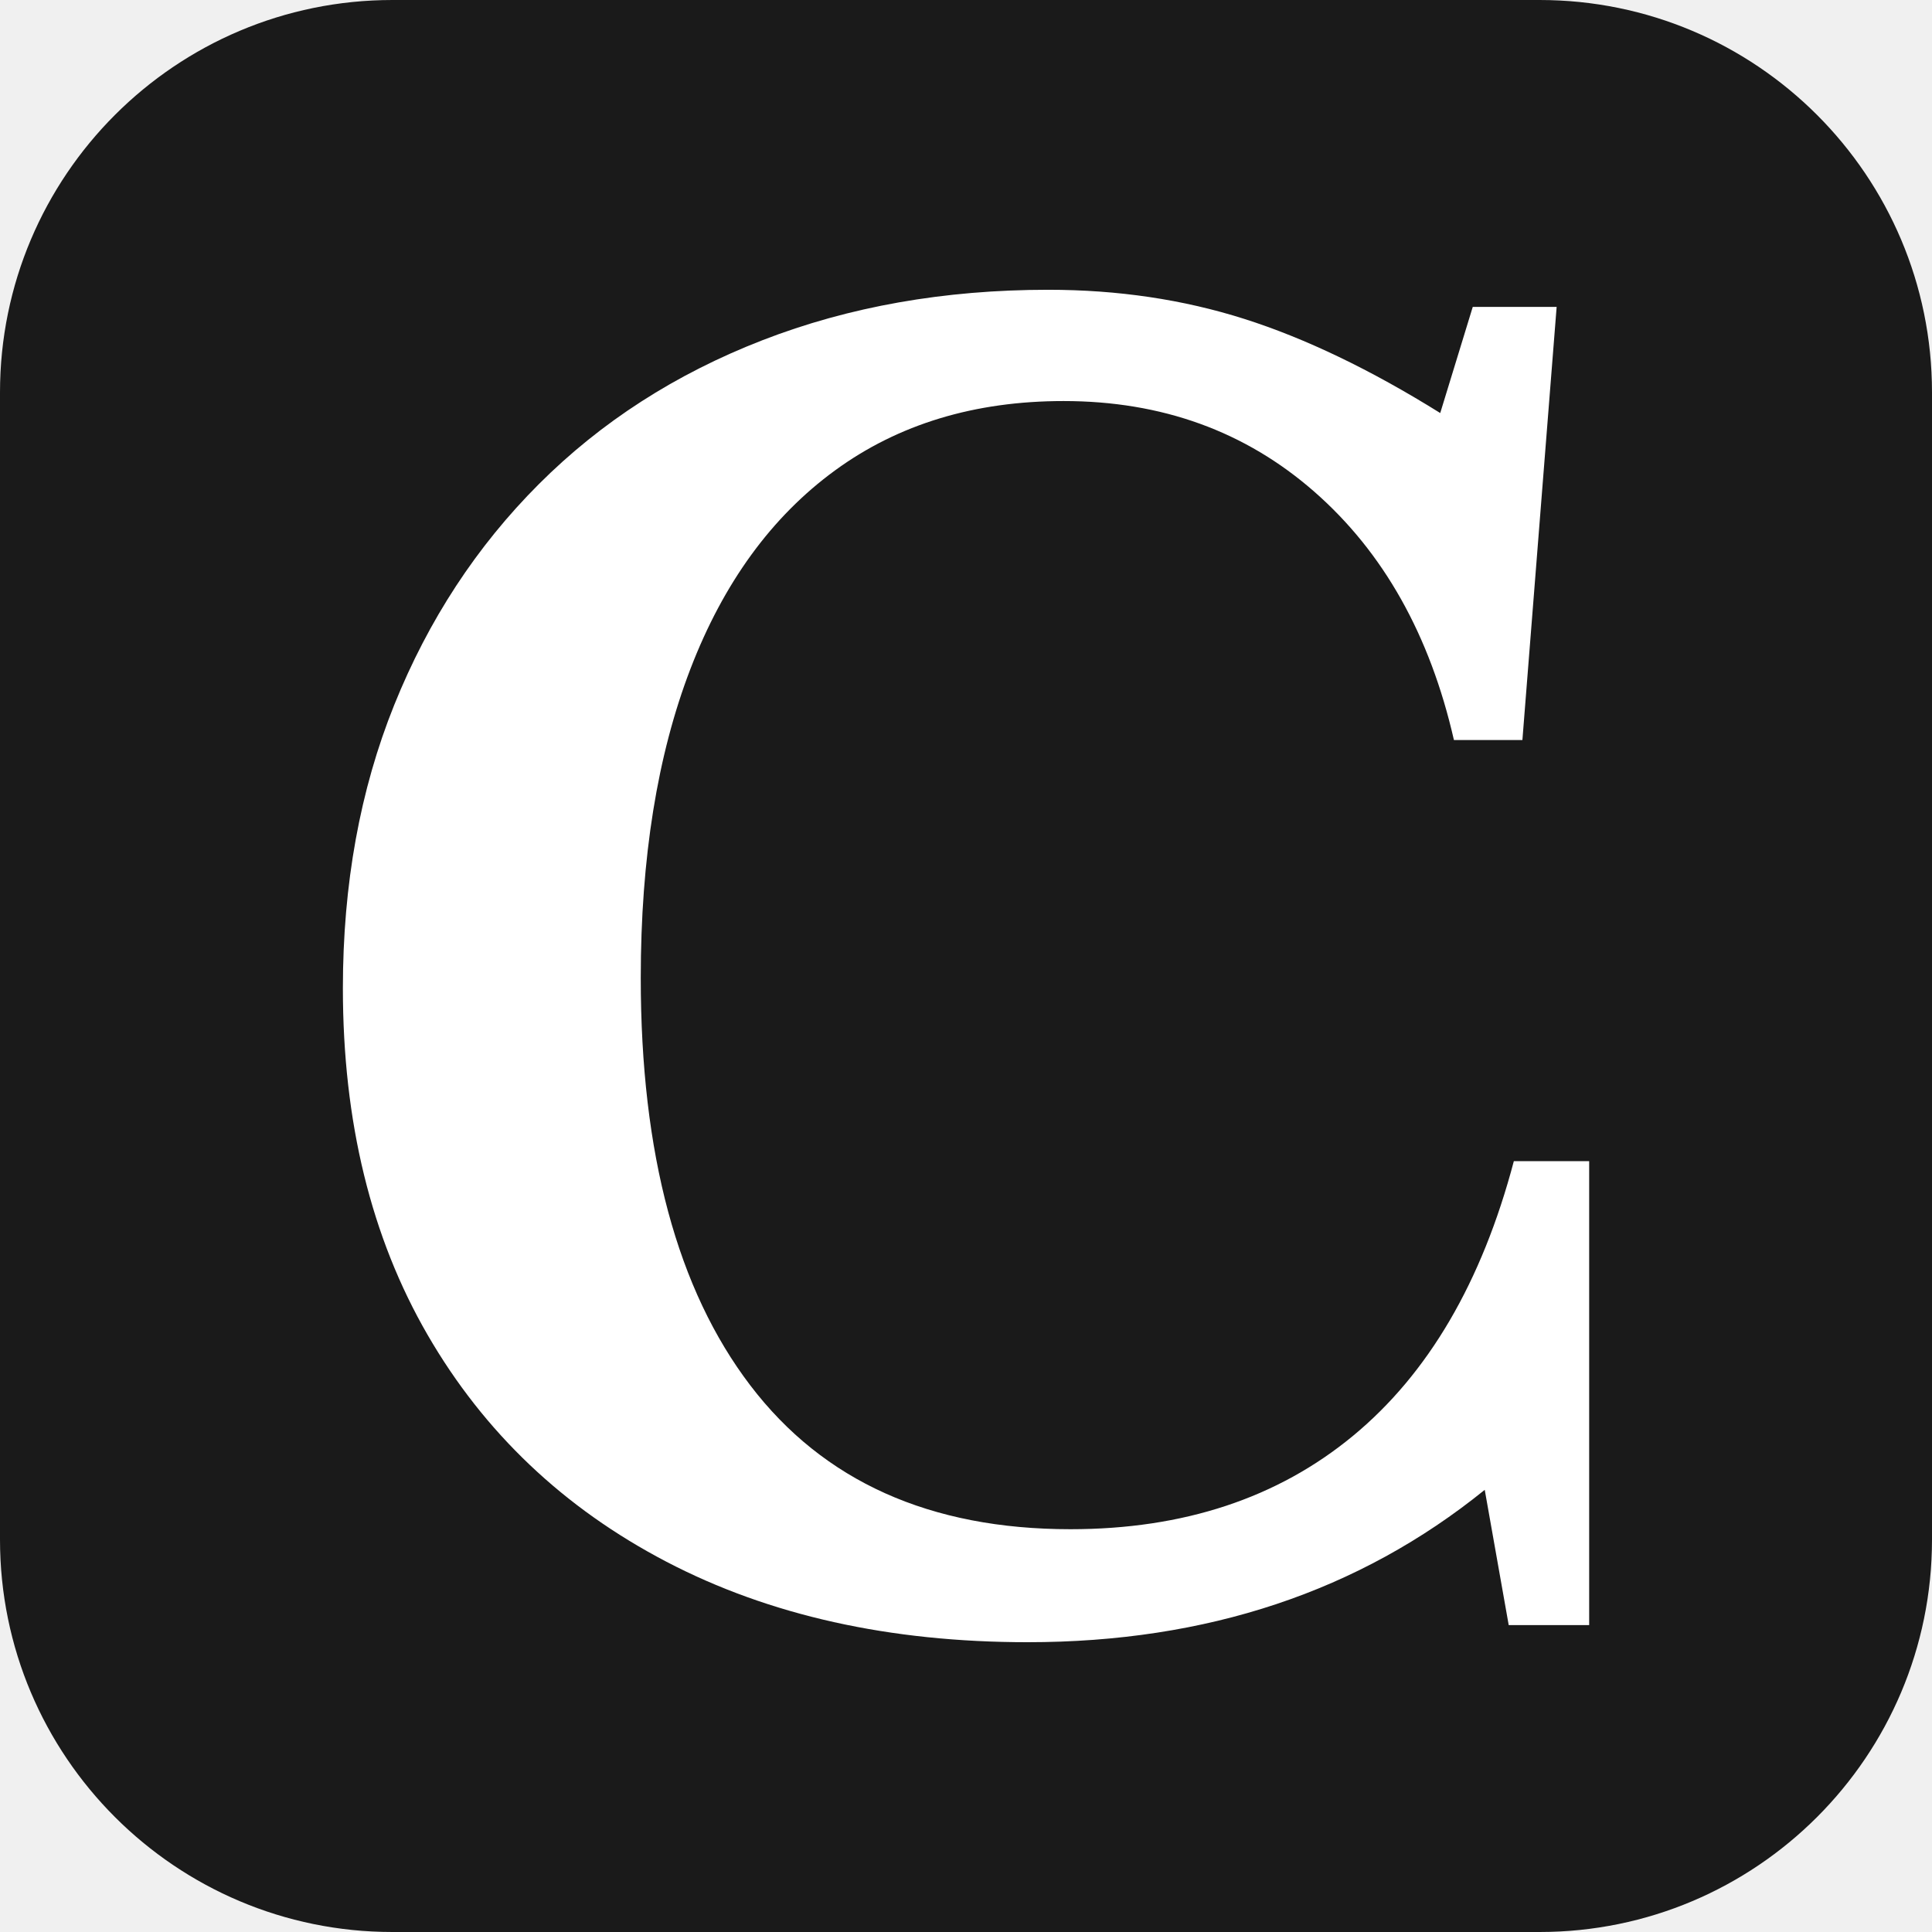
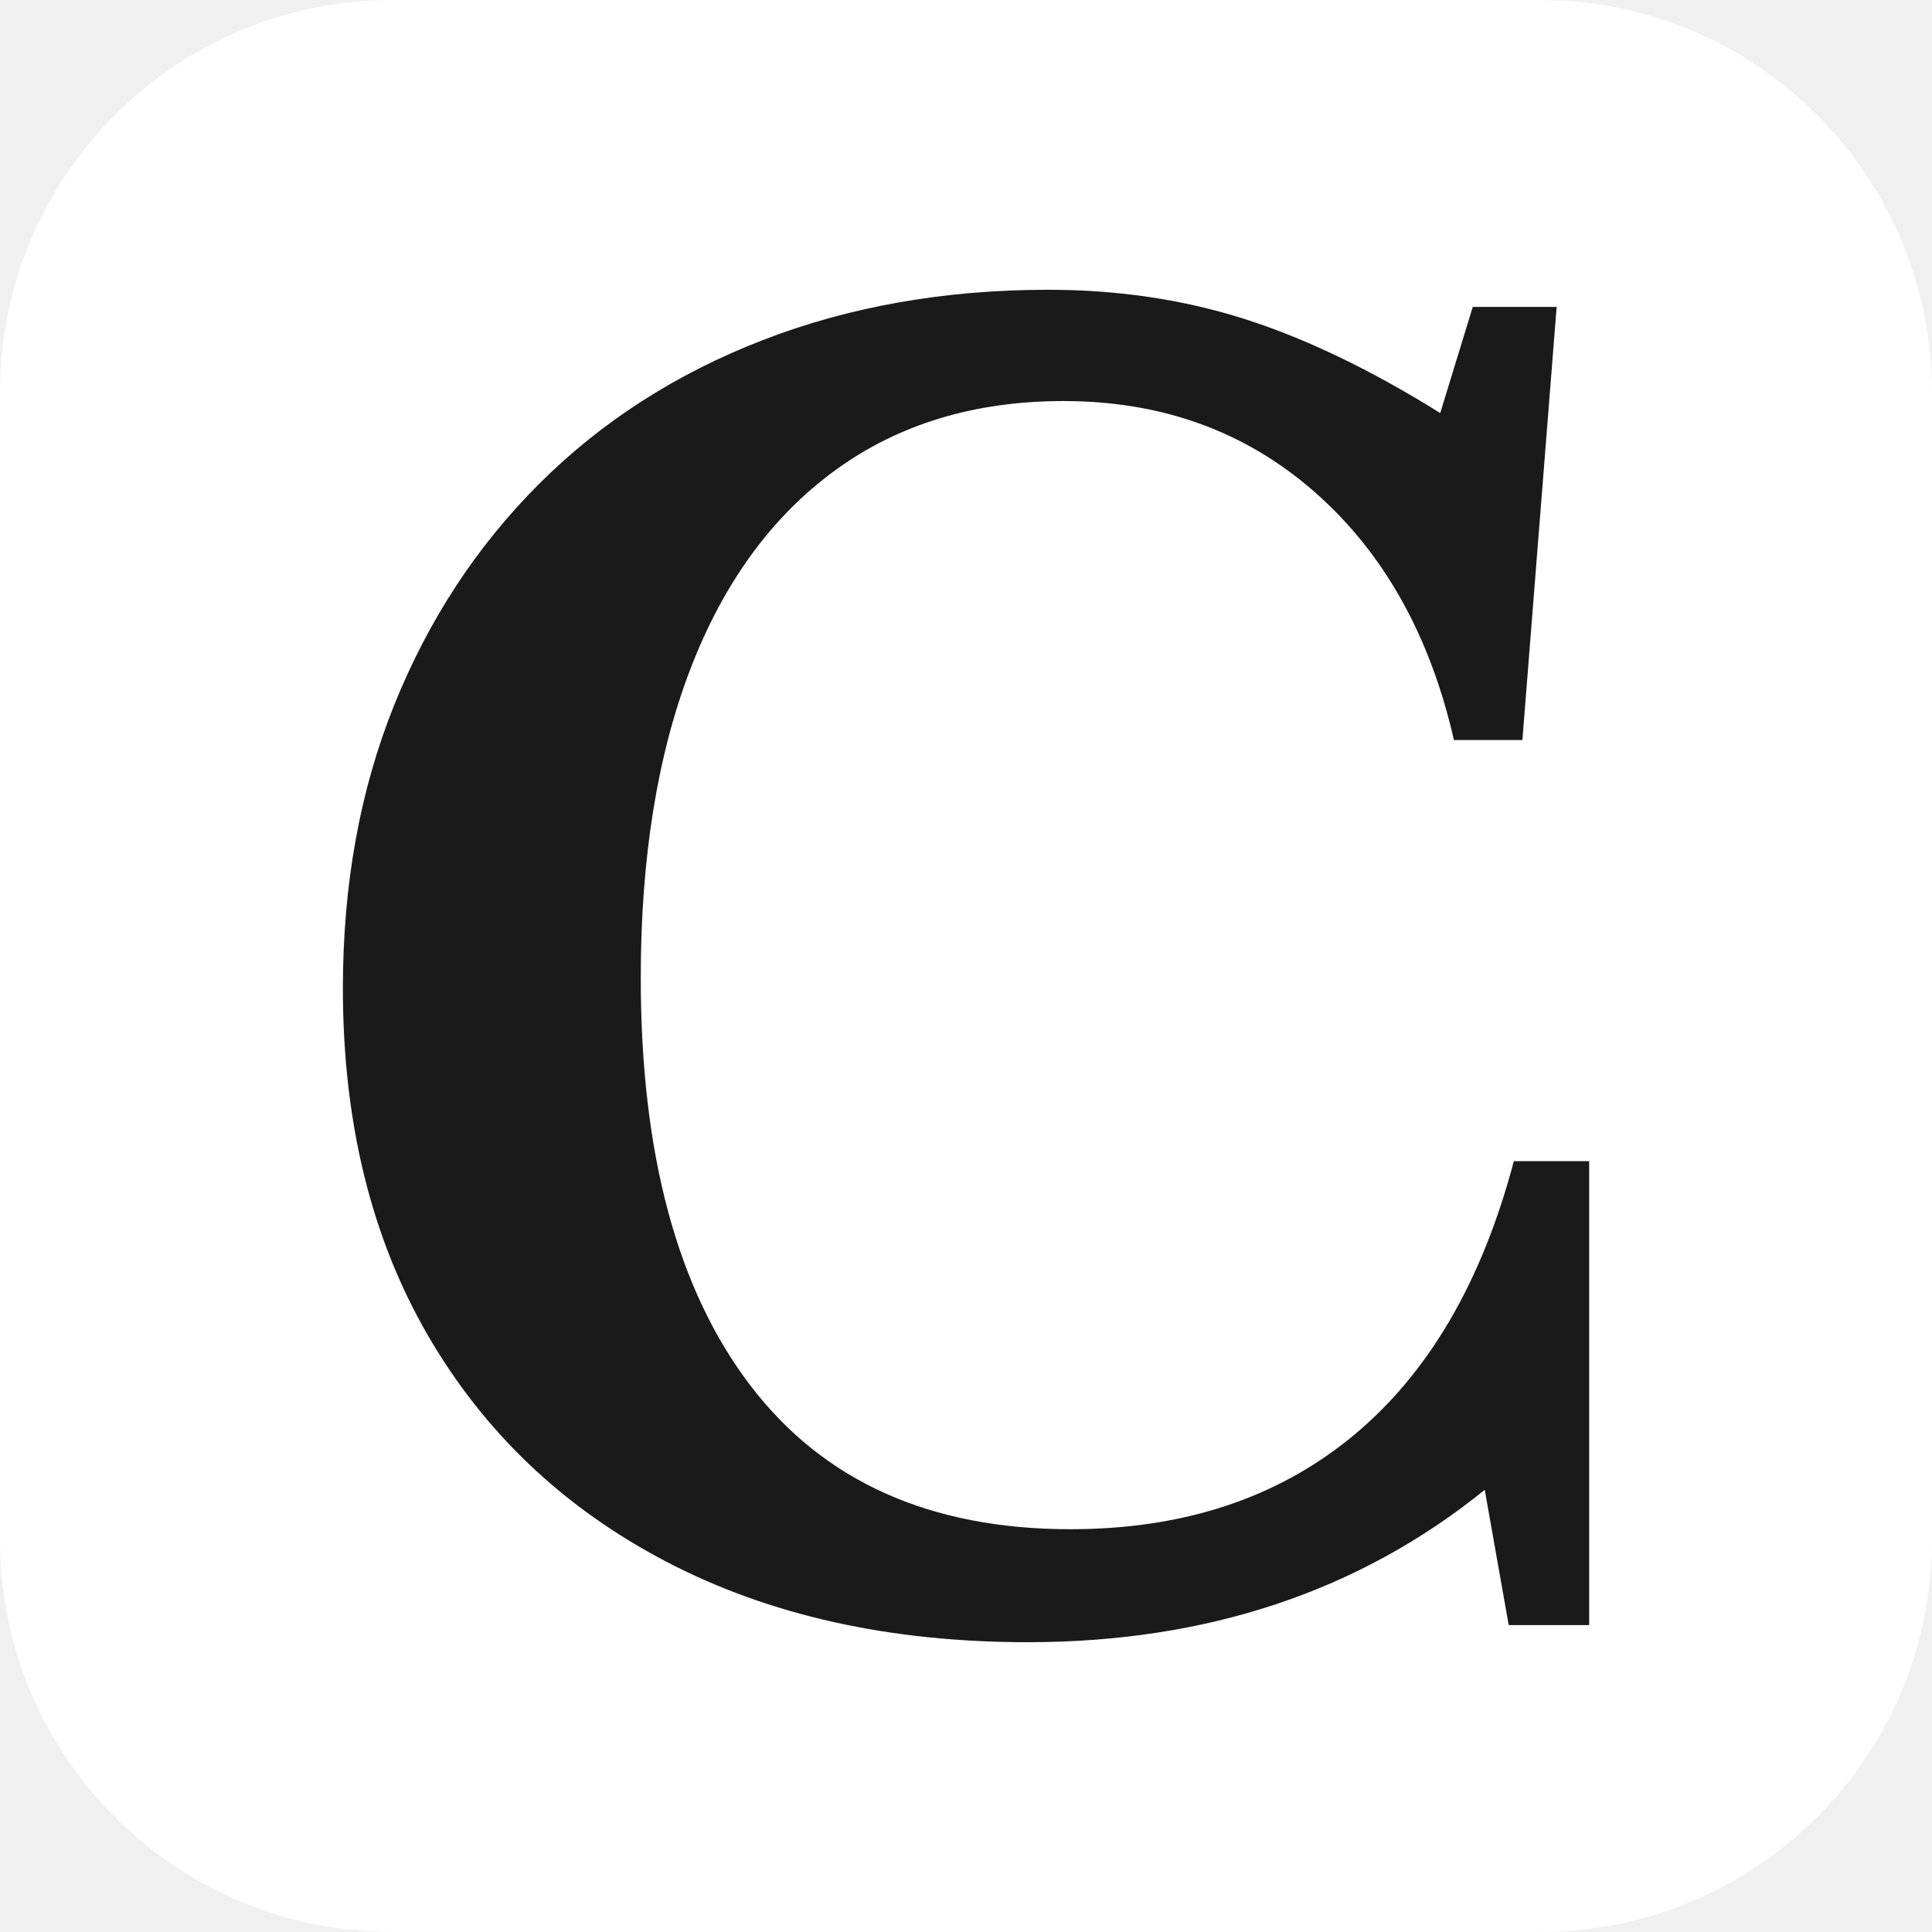
<svg xmlns="http://www.w3.org/2000/svg" viewBox="0 0 64 64" role="img" aria-label="Christopher Torres">
-   <style>
-     .tile { fill: #1a1a1a; }
-     .mark { fill: #ffffff; }
-     @media (prefers-color-scheme: dark) {
-       .tile { fill: #ffffff; }
-       .mark { fill: #1a1a1a; }
-     }
-   </style>
-   <rect class="tile" width="64" height="64" rx="13" />
-   <g class="mark">
-     <path transform="translate(8.693 53.833) scale(0.05671)" d="M688 -708 707 -770H756L736 -517H696Q675 -609 614.5 -662.0Q554 -715 468 -715Q390 -715 334.5 -674.5Q279 -634 250.0 -558.5Q221 -483 221 -378Q221 -224 285.0 -140.0Q349 -56 472 -56Q571 -56 637.0 -110.5Q703 -165 731 -271H775V0H728L714 -79Q604 10 447 10Q326 10 236.0 -37.0Q146 -84 96.5 -169.5Q47 -255 47 -372Q47 -463 77.0 -537.5Q107 -612 161.5 -666.5Q216 -721 292.0 -750.5Q368 -780 459 -780Q520 -780 573.5 -763.0Q627 -746 688 -708Z" />
-   </g>
+   <rect width="64" height="64" rx="13" fill="#ffffff" />
+   <path transform="translate(8.693 53.833) scale(0.05671)" fill="#1a1a1a" d="M688 -708 707 -770H756L736 -517H696Q675 -609 614.5 -662.0Q554 -715 468 -715Q390 -715 334.5 -674.5Q279 -634 250.0 -558.5Q221 -483 221 -378Q221 -224 285.0 -140.0Q349 -56 472 -56Q571 -56 637.0 -110.5Q703 -165 731 -271H775V0H728L714 -79Q604 10 447 10Q326 10 236.0 -37.0Q146 -84 96.5 -169.5Q47 -255 47 -372Q47 -463 77.0 -537.5Q107 -612 161.5 -666.5Q216 -721 292.0 -750.5Q368 -780 459 -780Q520 -780 573.5 -763.0Q627 -746 688 -708Z" />
</svg>
